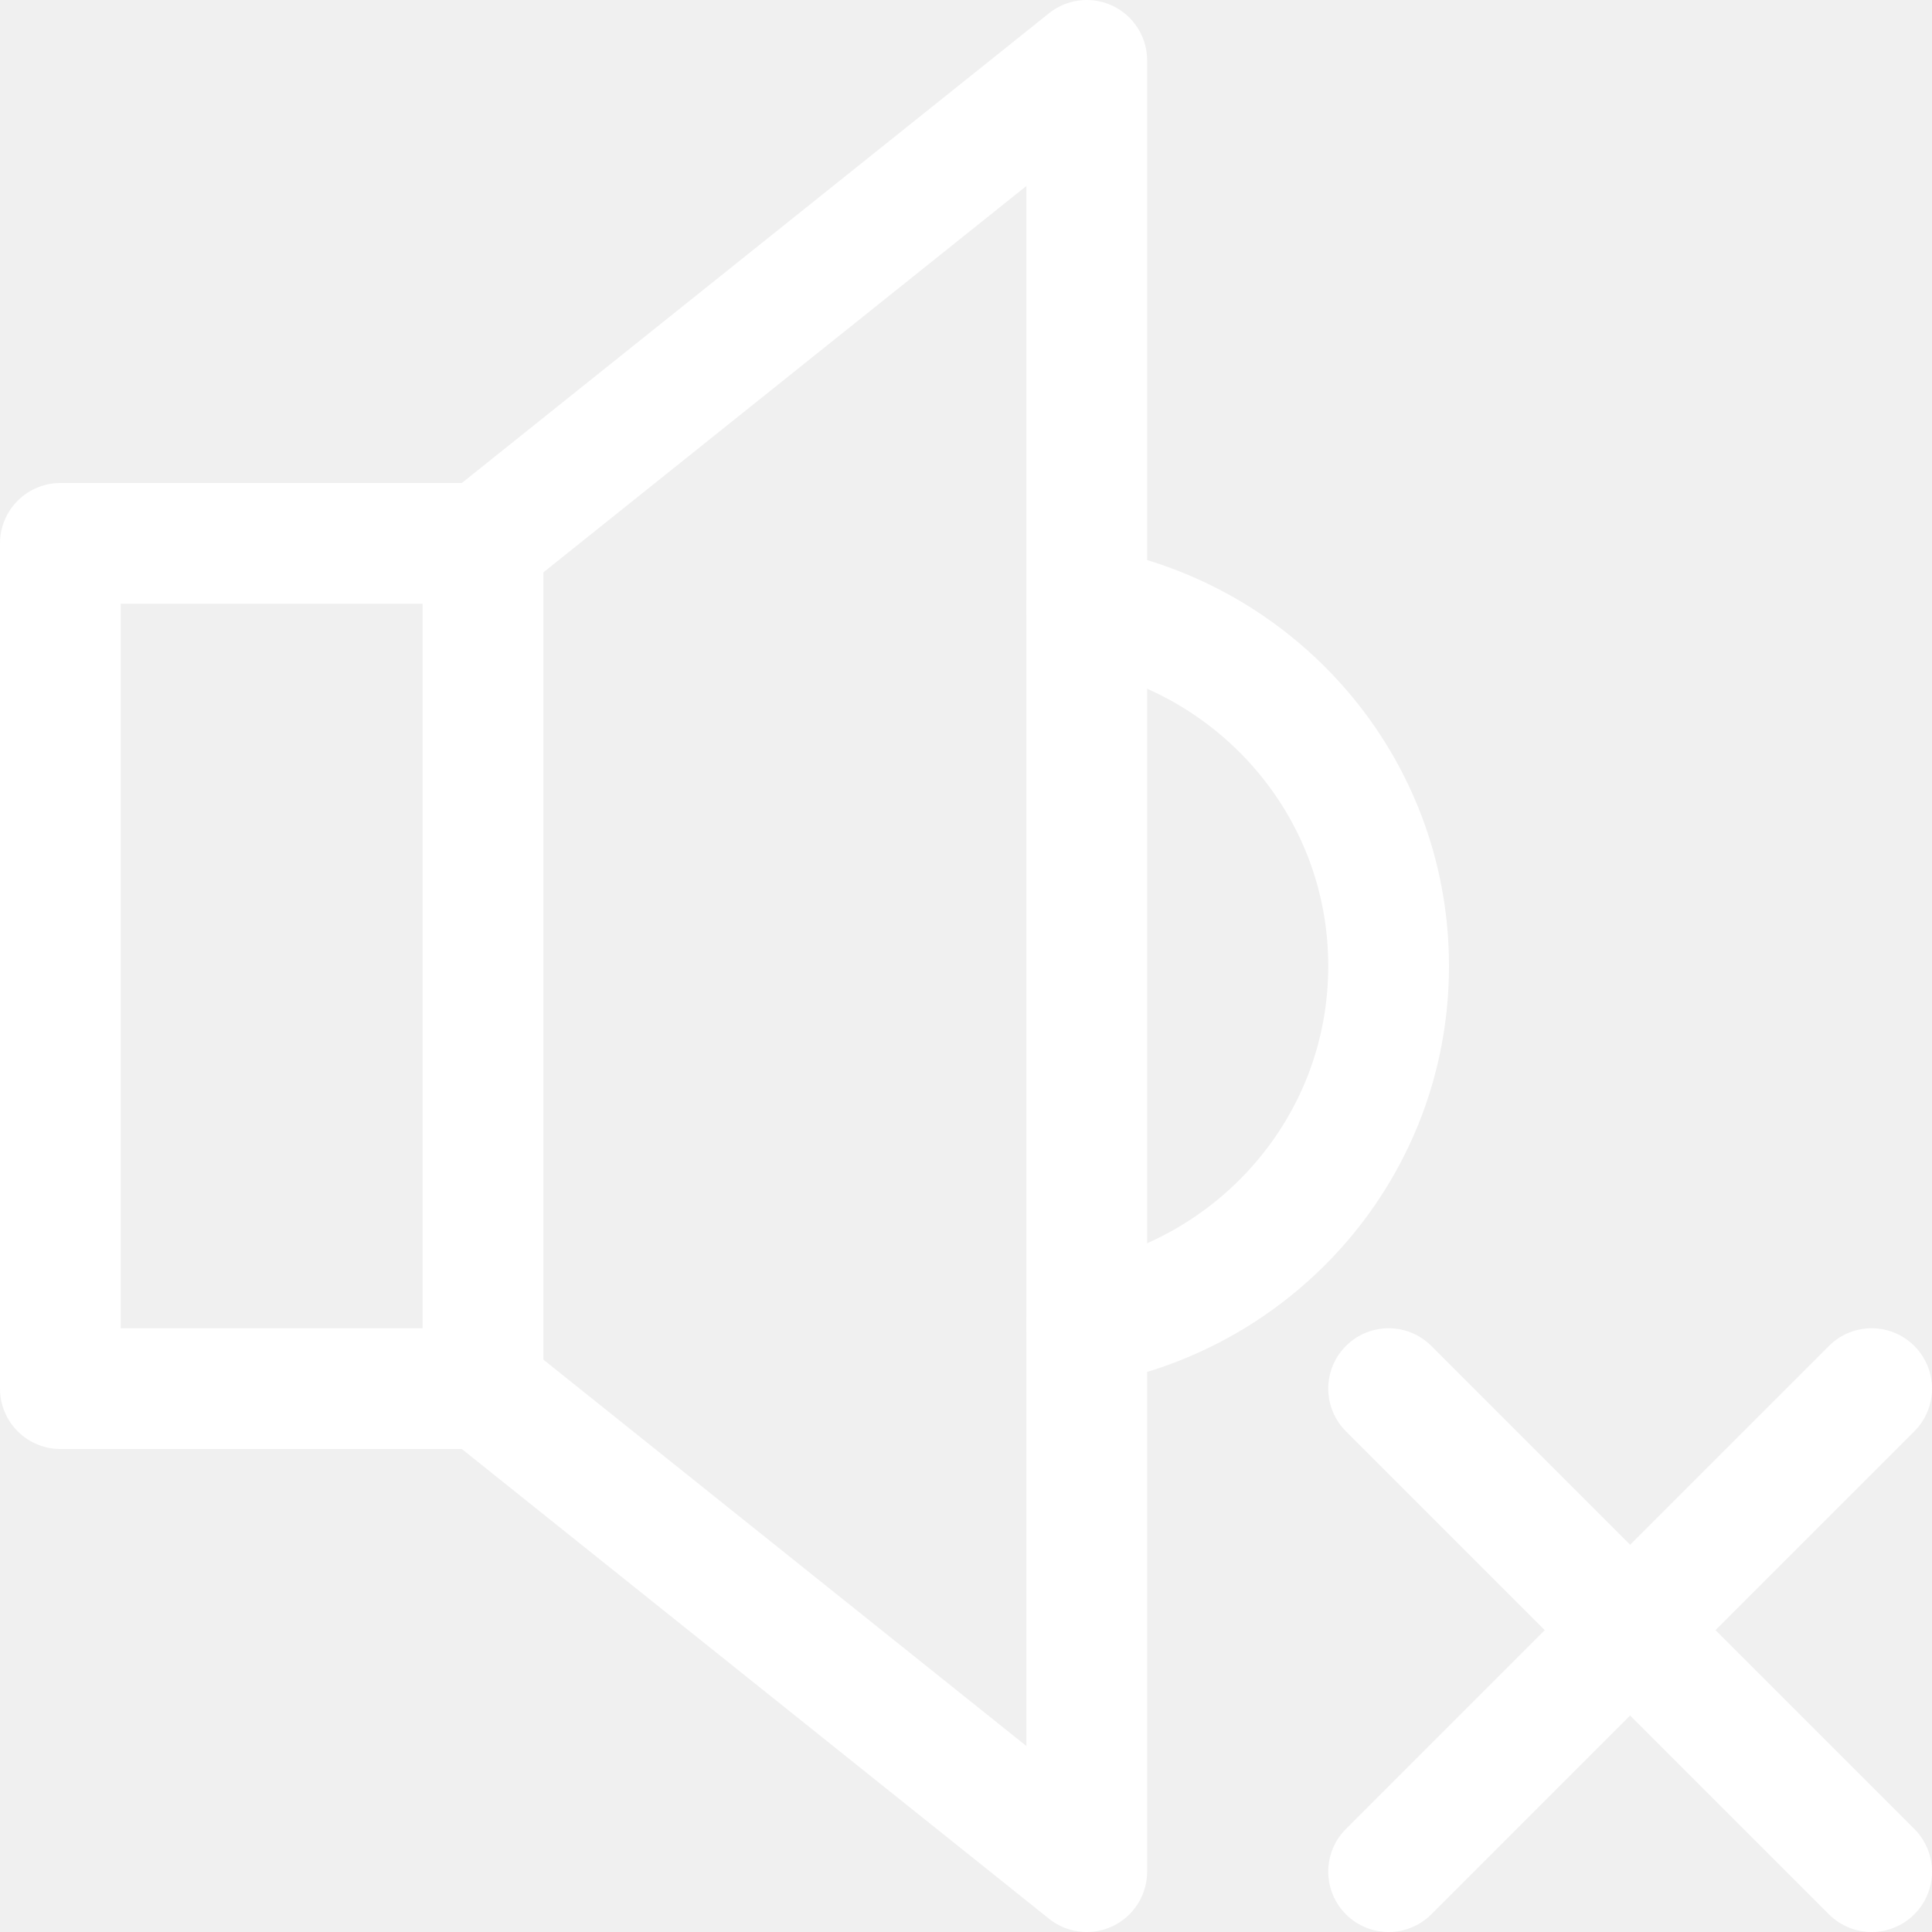
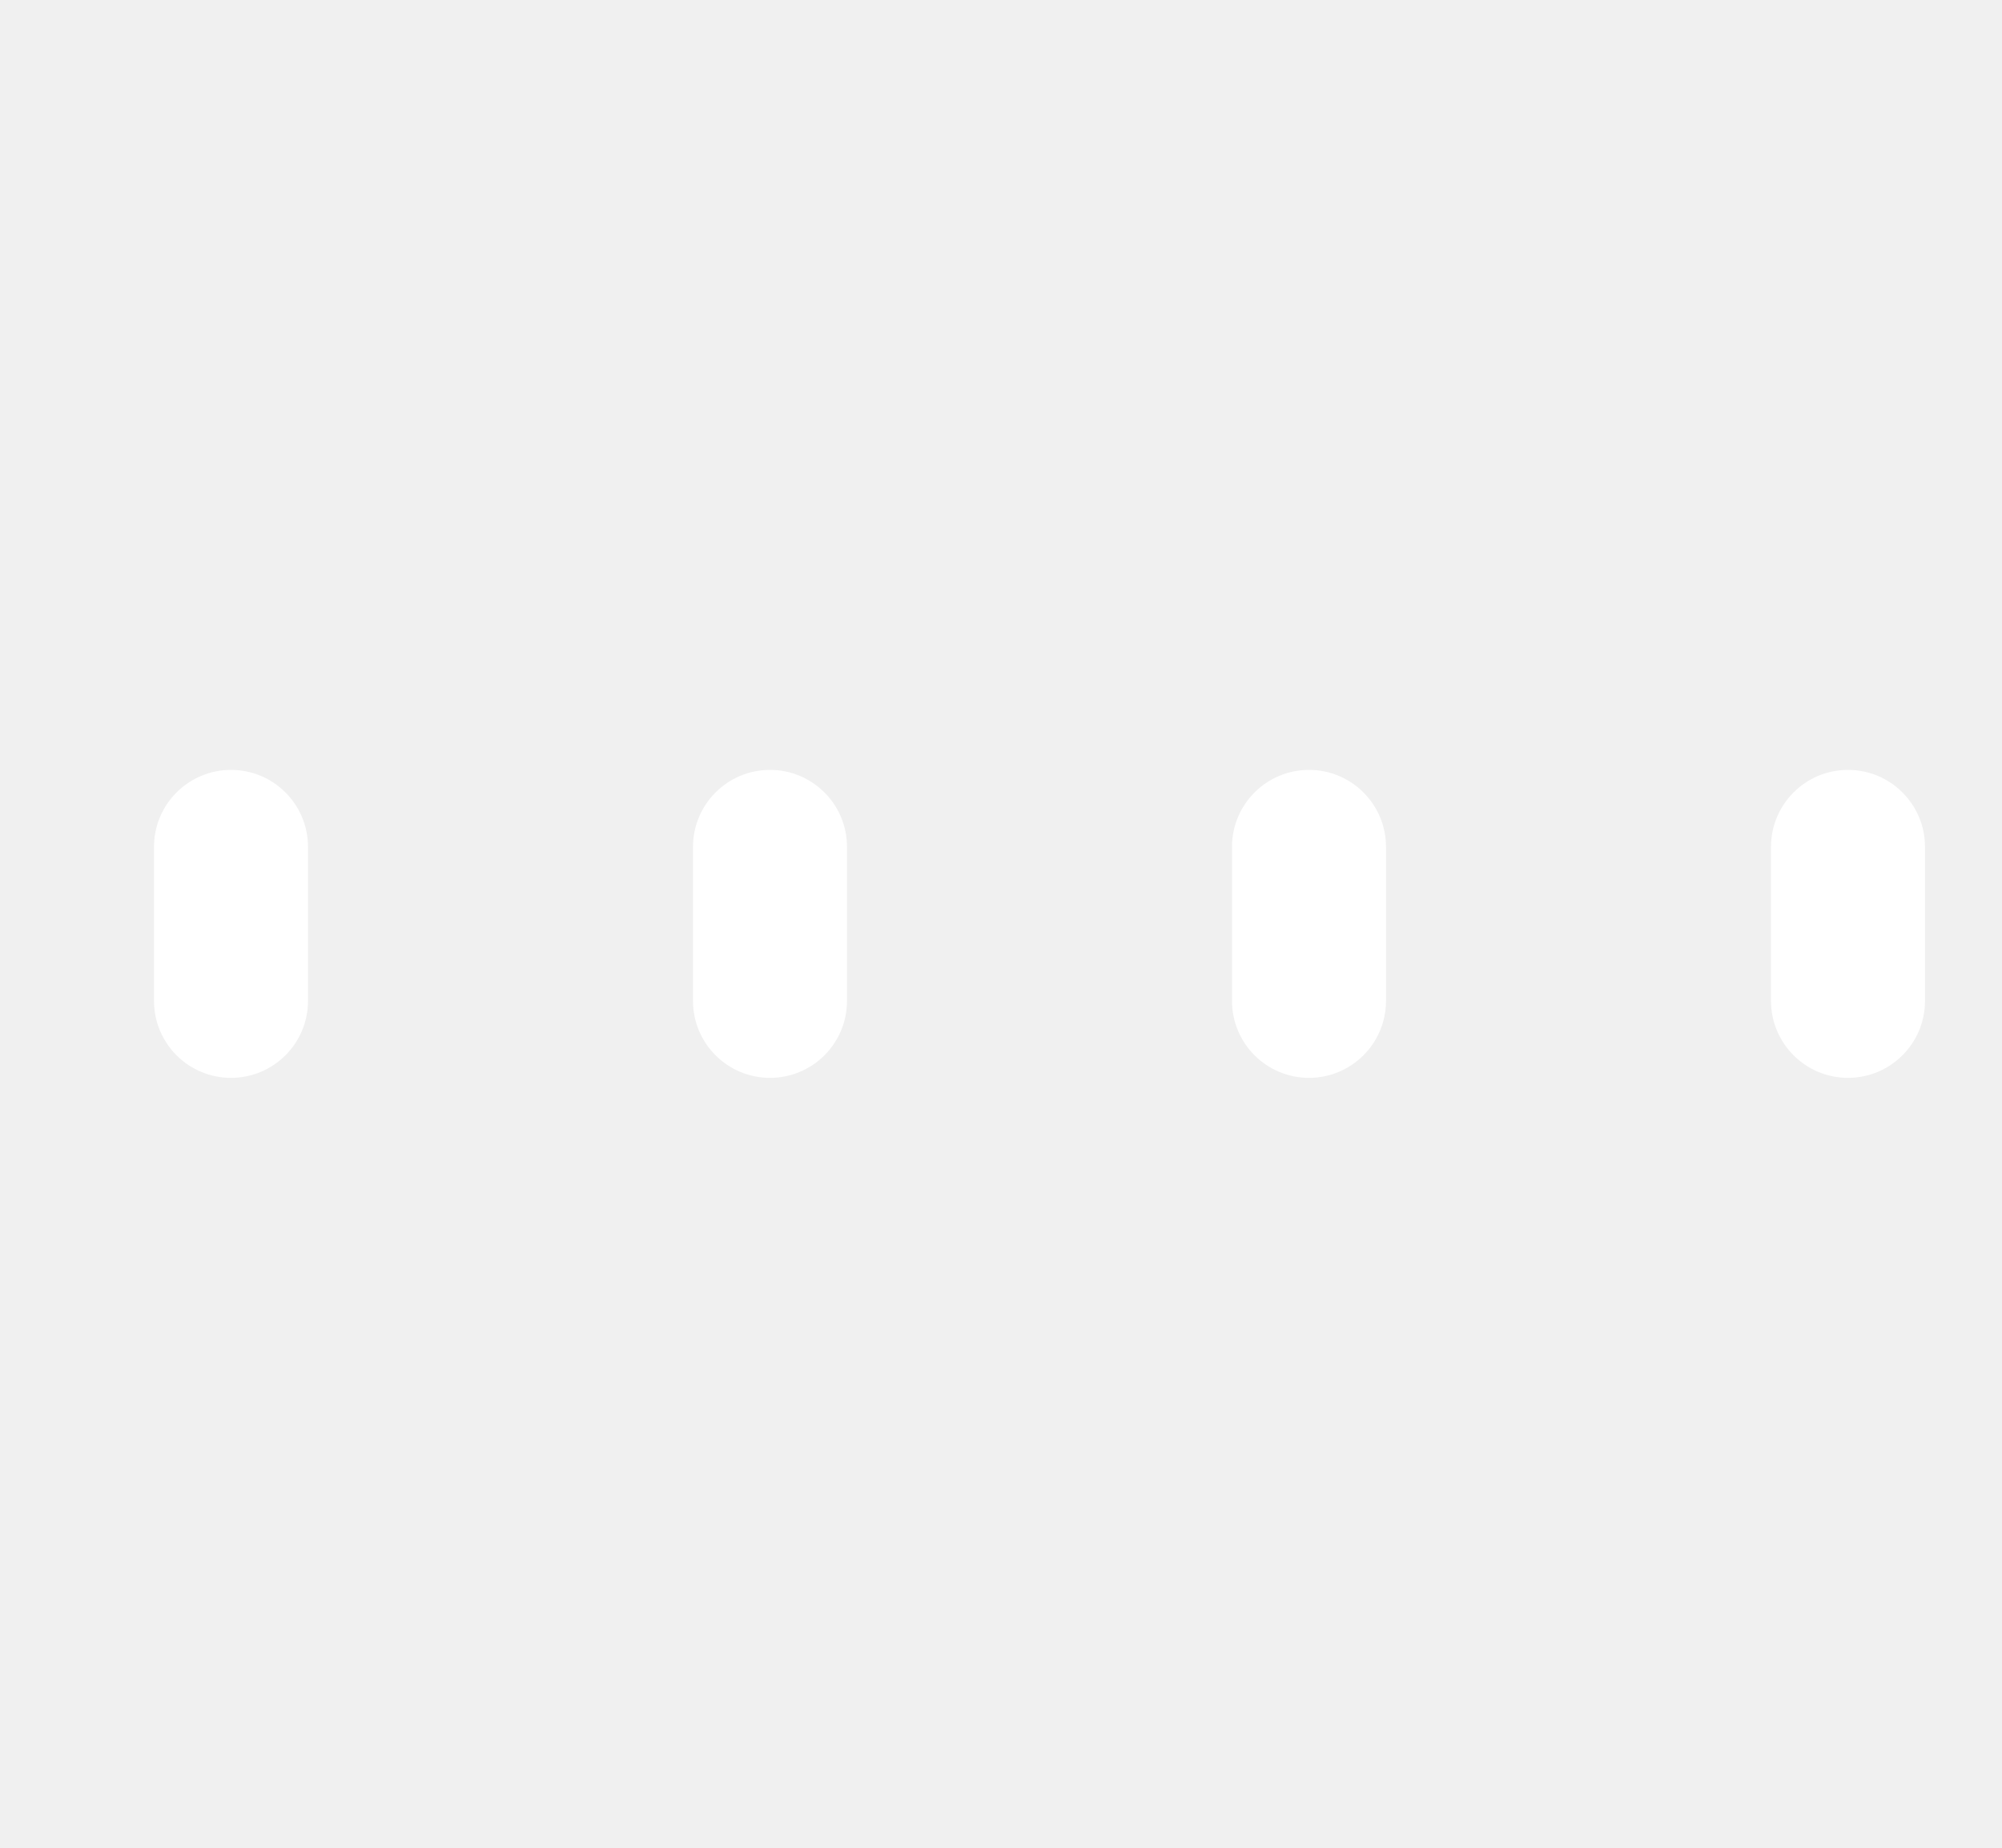
- <svg xmlns="http://www.w3.org/2000/svg" height="512px" style="shape-rendering:geometricPrecision; text-rendering:geometricPrecision; image-rendering:optimizeQuality; fill-rule:evenodd; clip-rule:evenodd" version="1.1" viewBox="0 0 512 512" width="512px" xml:space="preserve">
-   <defs>
-     <style type="text/css">
-    
-     .str2 {stroke:white;stroke-width:32;stroke-linecap:round;stroke-linejoin:round}
-     .str1 {stroke:white;stroke-width:32;stroke-linecap:round;stroke-linejoin:round}
-     .str0 {stroke:white;stroke-width:32;stroke-linecap:round;stroke-linejoin:round}
-     .str3 {stroke:white;stroke-width:32;stroke-linecap:round;stroke-linejoin:round}
-     .str4 {stroke:white;stroke-width:32;stroke-linecap:round;stroke-linejoin:round}
-     .fil0 {fill:none}
-    
-   </style>
-   </defs>
-   <g id="Layer_x0020_1">
-     <g id="_590737729312">
-       <polygon class="fil0 str0" points="128,144 288,16 288,256 288,496 128,368 16,368 16,256 16,144 " />
-       <line class="fil0 str1" x1="128" x2="128" y1="144" y2="368" />
-       <path class="fil0 str2" d="M288 161c45,8 80,47 80,95 0,48 -35,87 -80,95" />
-       <line class="fil0 str3" x1="496" x2="368" y1="496" y2="368" />
-       <line class="fil0 str4" x1="368" x2="496" y1="496" y2="368" />
+ <svg xmlns="http://www.w3.org/2000/svg" width="26px" height="24px" viewBox="0 0 26 24" version="1.1">
+   <defs />
+   <g id="music-pause" stroke="none" stroke-width="1" fill="none" fill-rule="evenodd">
+     <g id="music" transform="translate(2, 10)" fill="#FFFFFF">
+       <rect id="Rectangle-4" x="0" y="0" width="2" height="4" rx="1" />
+       <rect id="Rectangle-4-Copy" x="7" y="0" width="2" height="4" rx="1" />
+       <rect id="Rectangle-4-Copy-2" x="14" y="0" width="2" height="4" rx="1" />
+       <rect id="Rectangle-4-Copy-3" x="21" y="0" width="2" height="4" rx="1" />
    </g>
  </g>
</svg>
